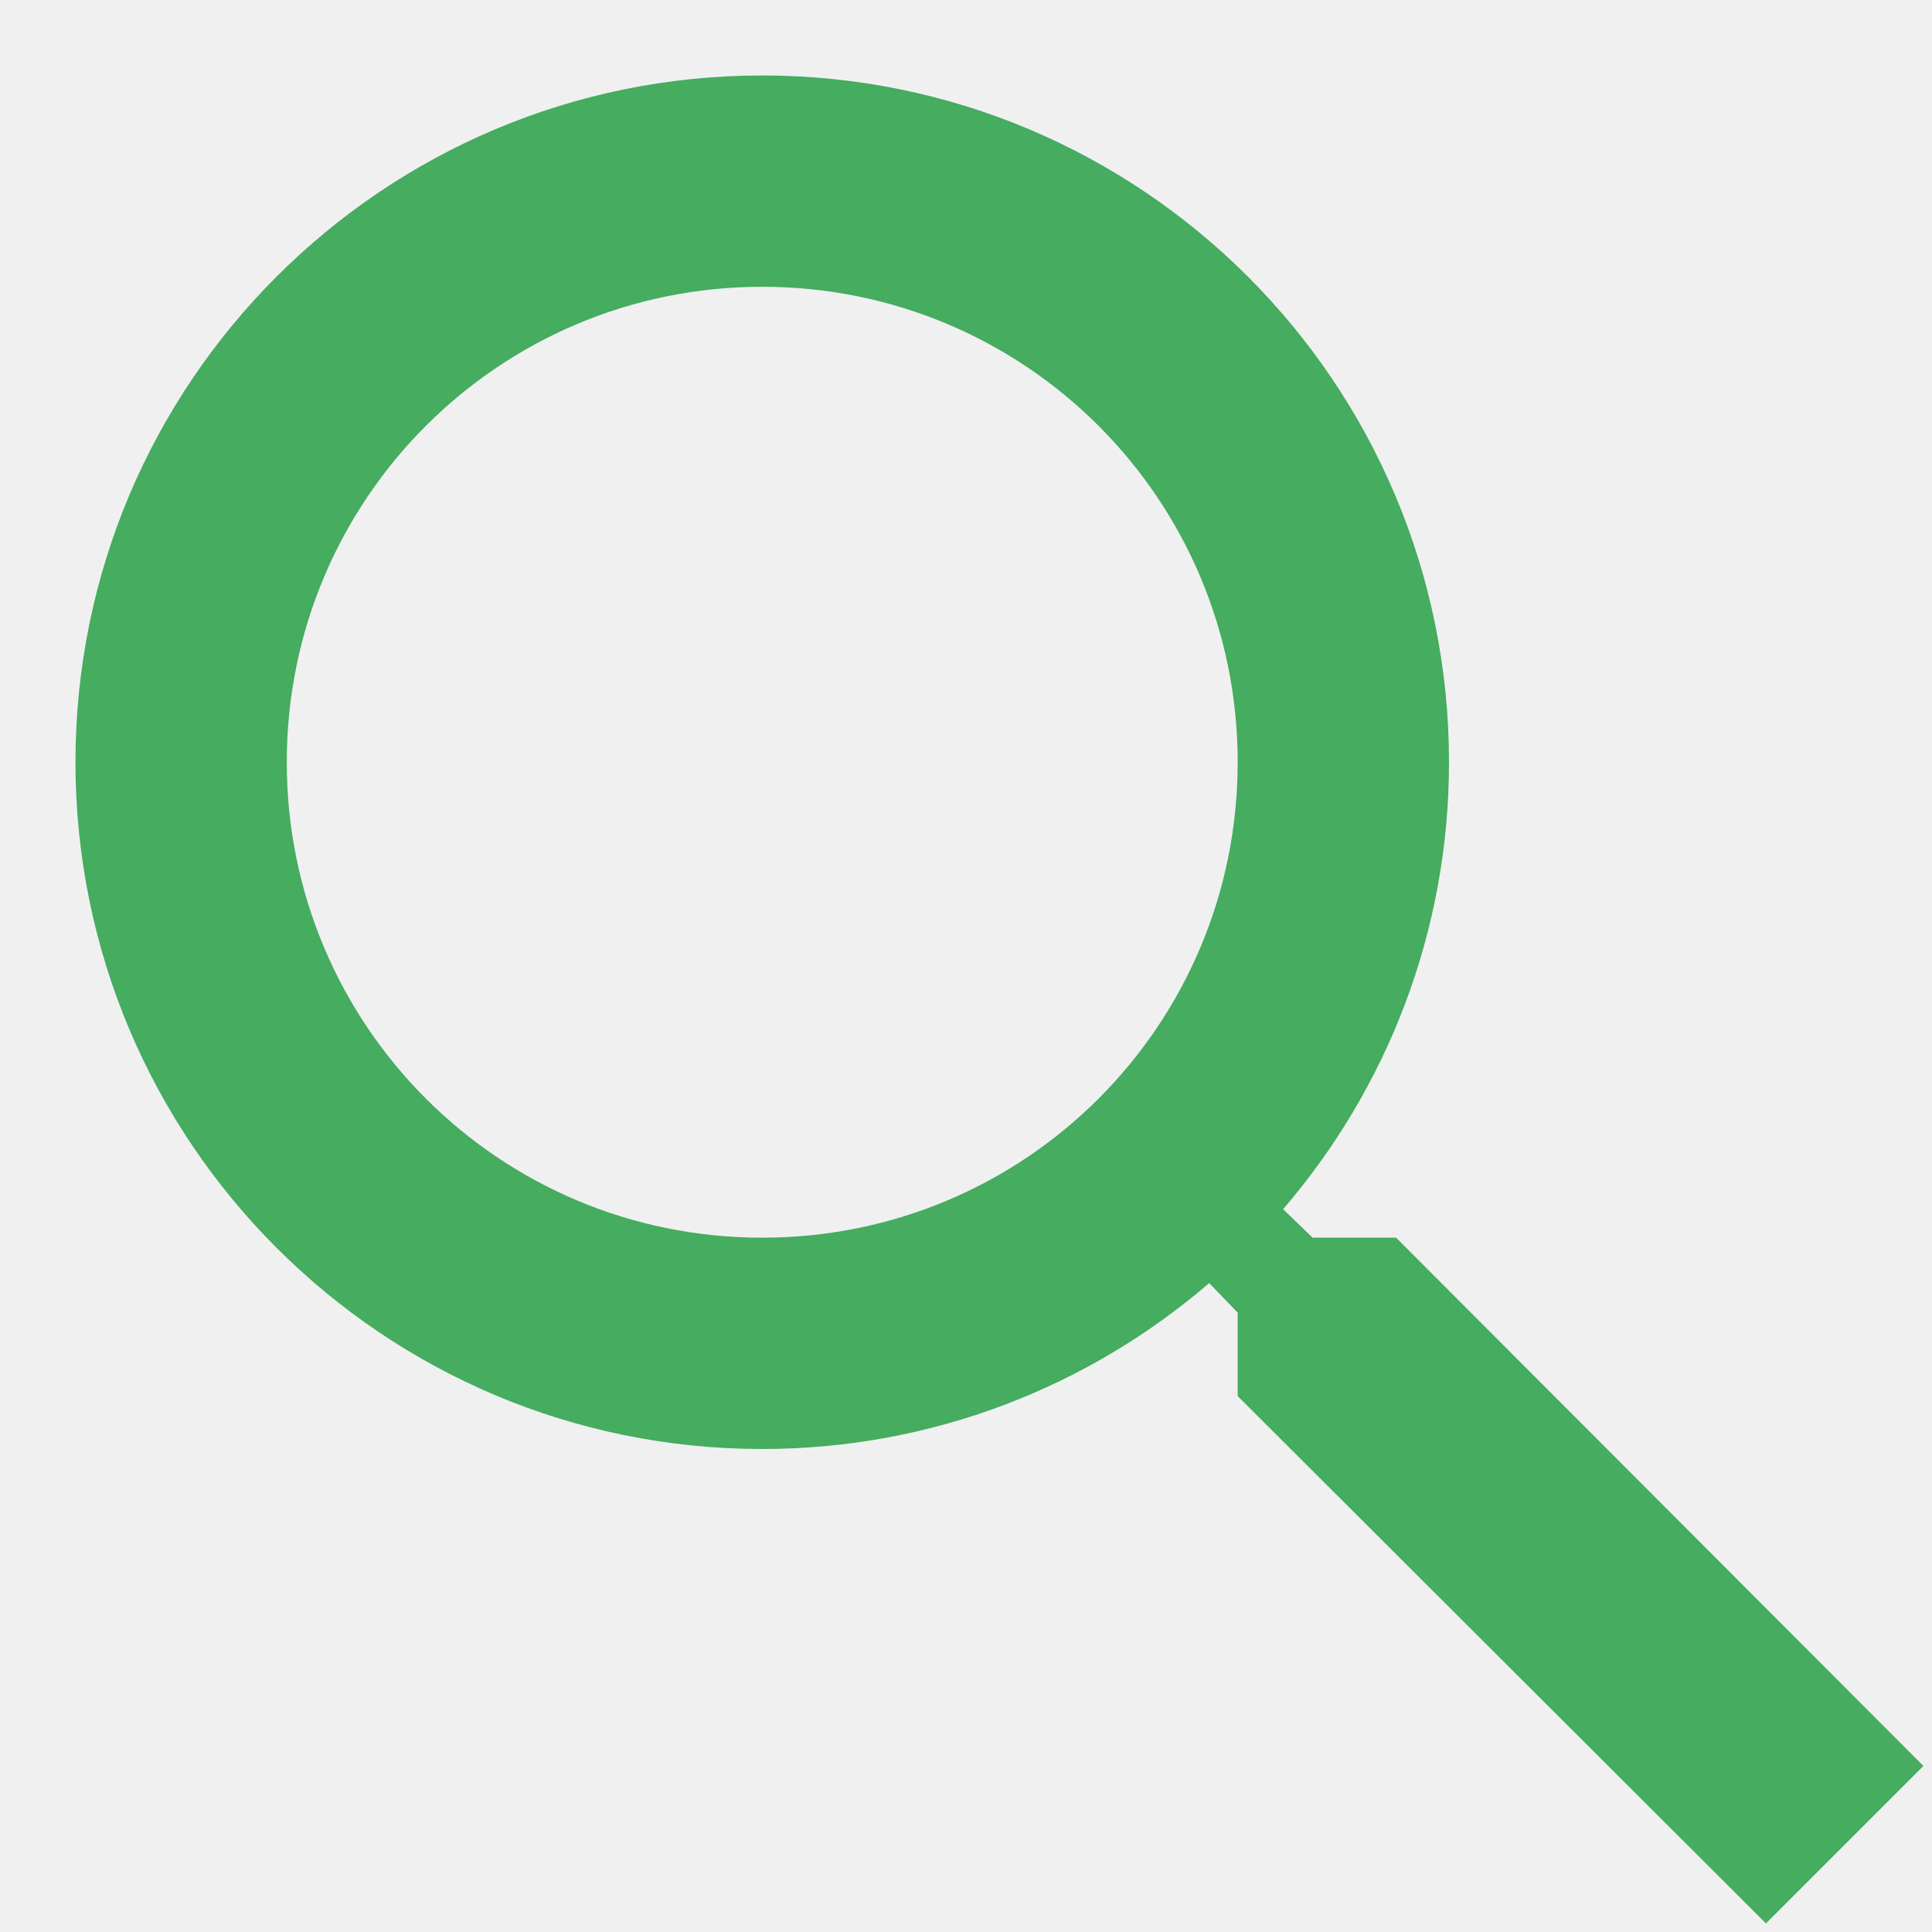
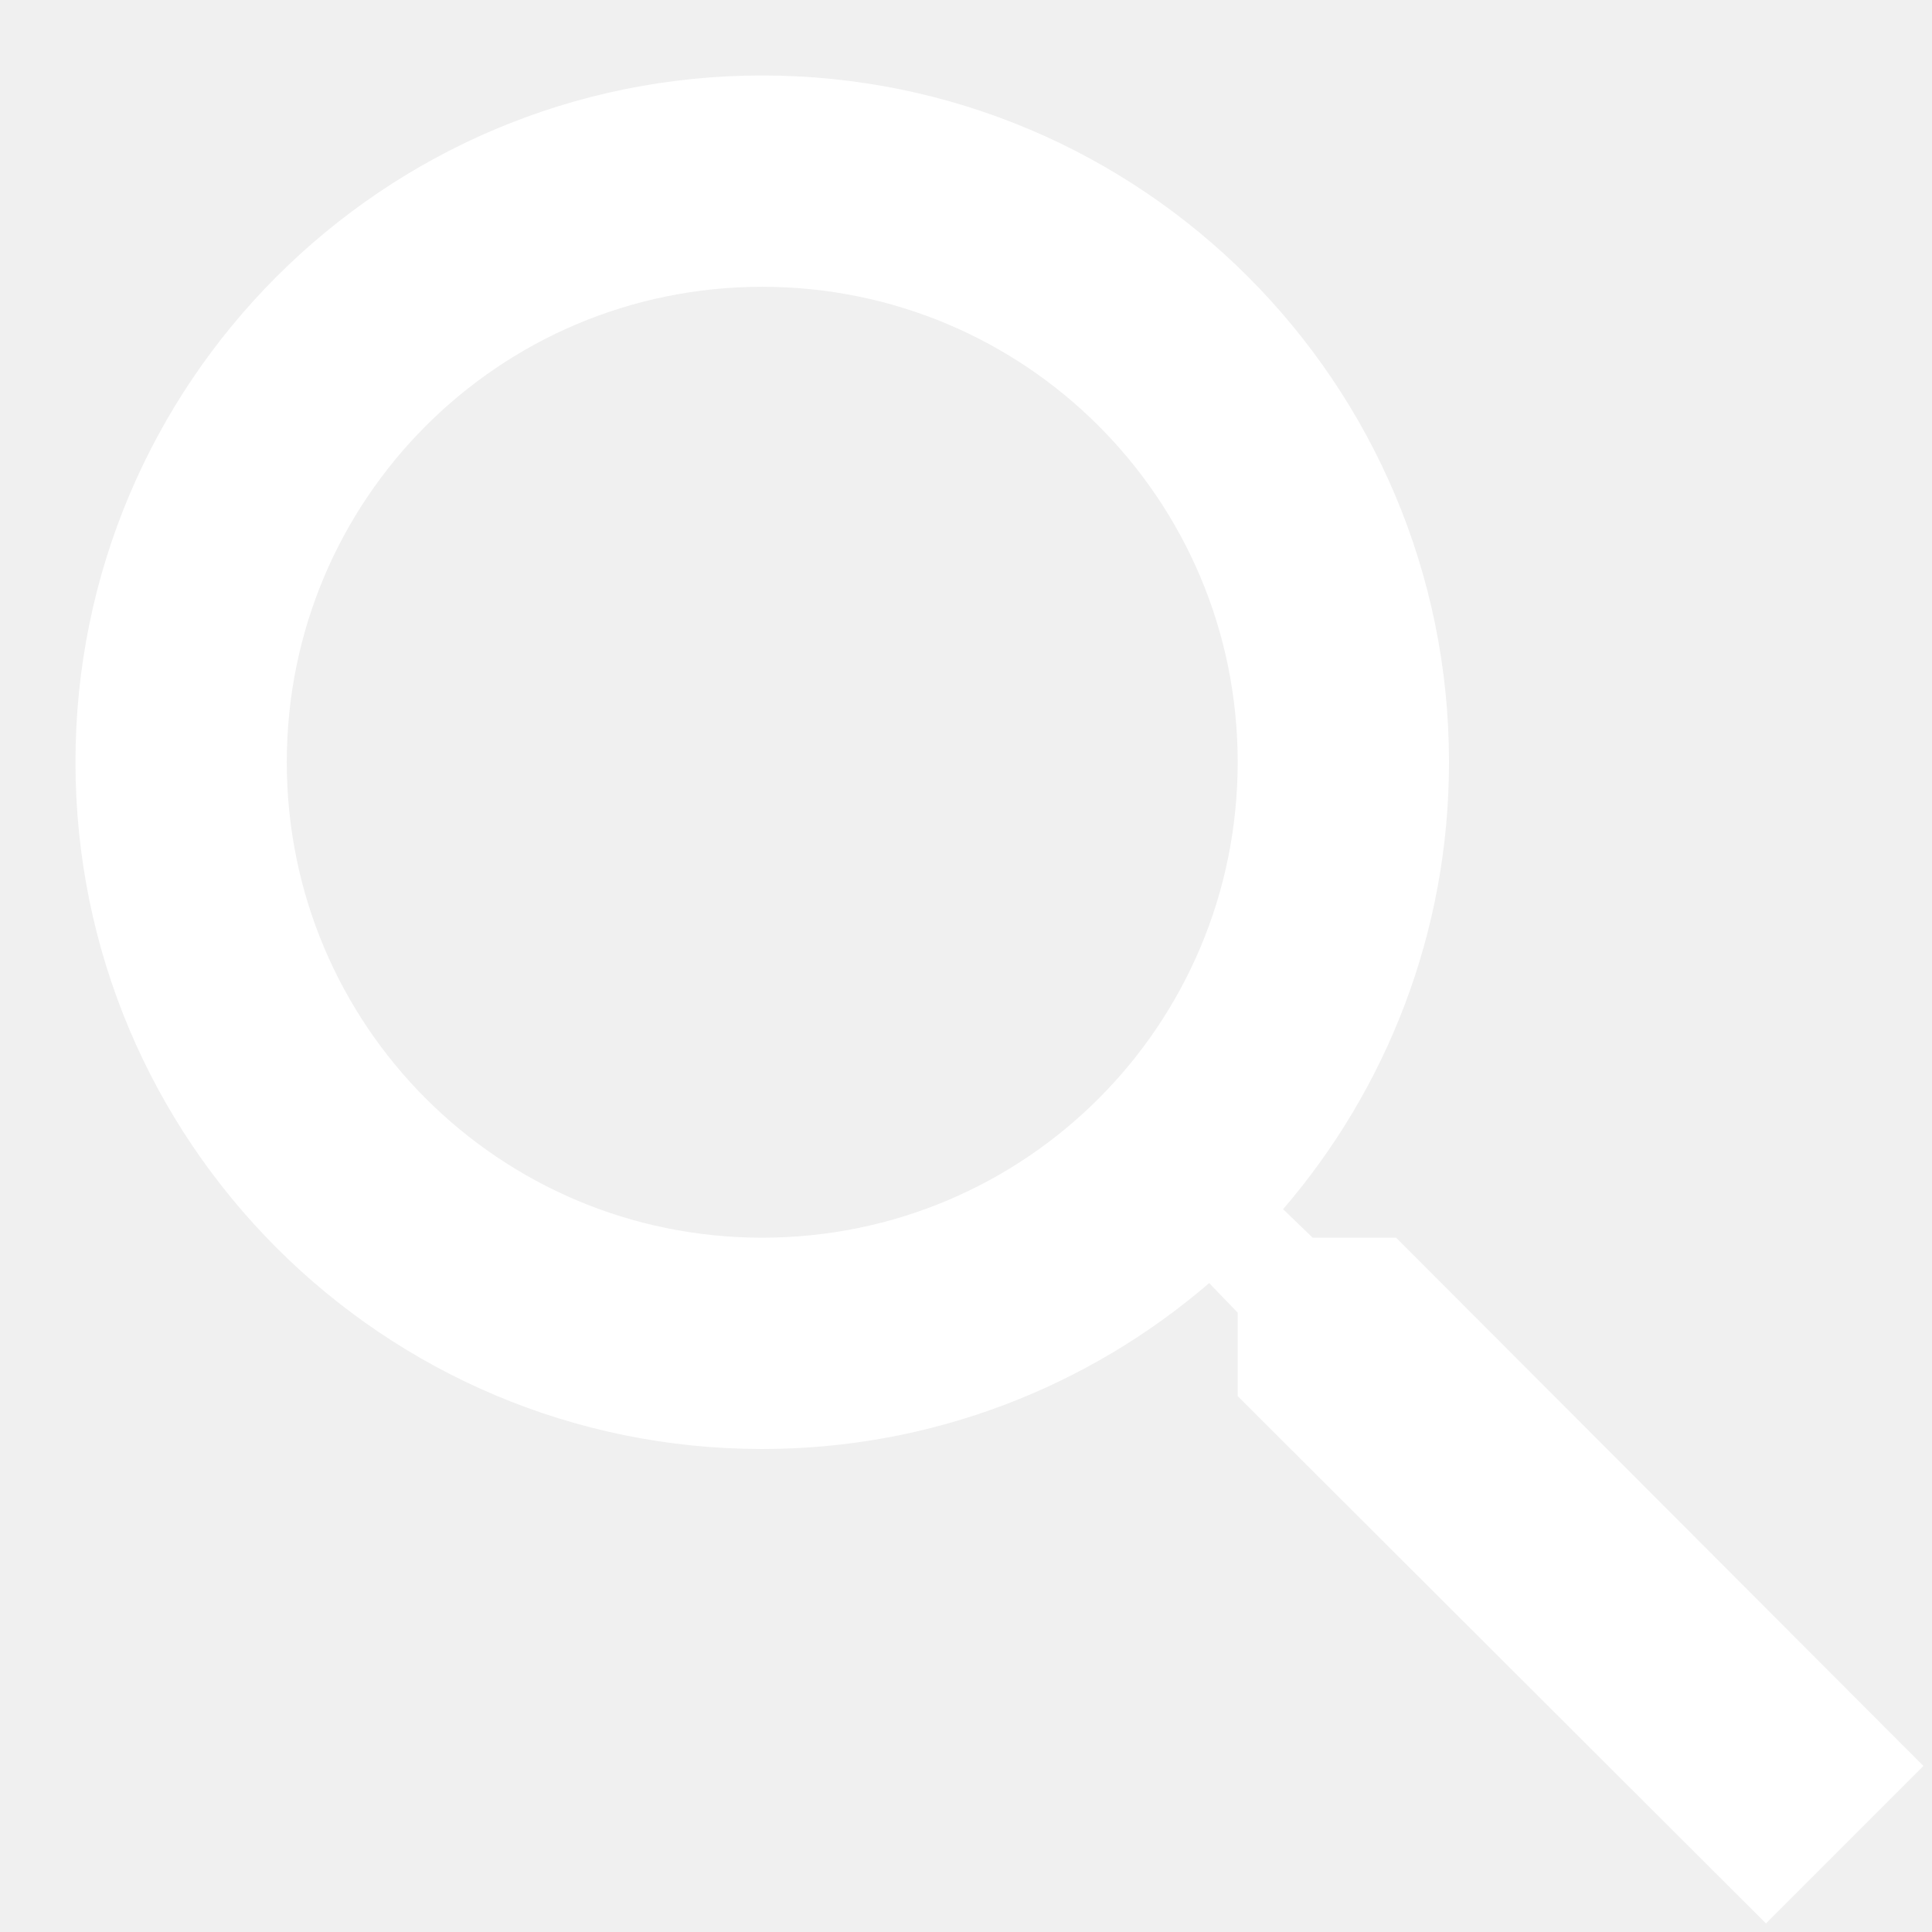
<svg xmlns="http://www.w3.org/2000/svg" width="16" height="16" viewBox="0 0 16 16" fill="none">
-   <path d="M11.562 10.25H10.871L10.626 10.014C11.484 9.016 12 7.721 12 6.312C12 3.171 9.454 0.625 6.312 0.625C3.171 0.625 0.625 3.171 0.625 6.312C0.625 9.454 3.171 12 6.312 12C7.721 12 9.016 11.484 10.014 10.626L10.25 10.871V11.562L14.625 15.929L15.929 14.625L11.562 10.25ZM6.312 10.25C4.134 10.25 2.375 8.491 2.375 6.312C2.375 4.134 4.134 2.375 6.312 2.375C8.491 2.375 10.25 4.134 10.25 6.312C10.25 8.491 8.491 10.25 6.312 10.25Z" fill="#45AC60" />
+   <path d="M11.562 10.25H10.871L10.626 10.014C11.484 9.016 12 7.721 12 6.312C12 3.171 9.454 0.625 6.312 0.625C3.171 0.625 0.625 3.171 0.625 6.312C0.625 9.454 3.171 12 6.312 12C7.721 12 9.016 11.484 10.014 10.626L10.25 10.871V11.562L14.625 15.929L15.929 14.625L11.562 10.25ZM6.312 10.25C4.134 10.25 2.375 8.491 2.375 6.312C2.375 4.134 4.134 2.375 6.312 2.375C8.491 2.375 10.25 4.134 10.25 6.312C10.25 8.491 8.491 10.25 6.312 10.25Z" fill="#FFFFFF" />
</svg>
